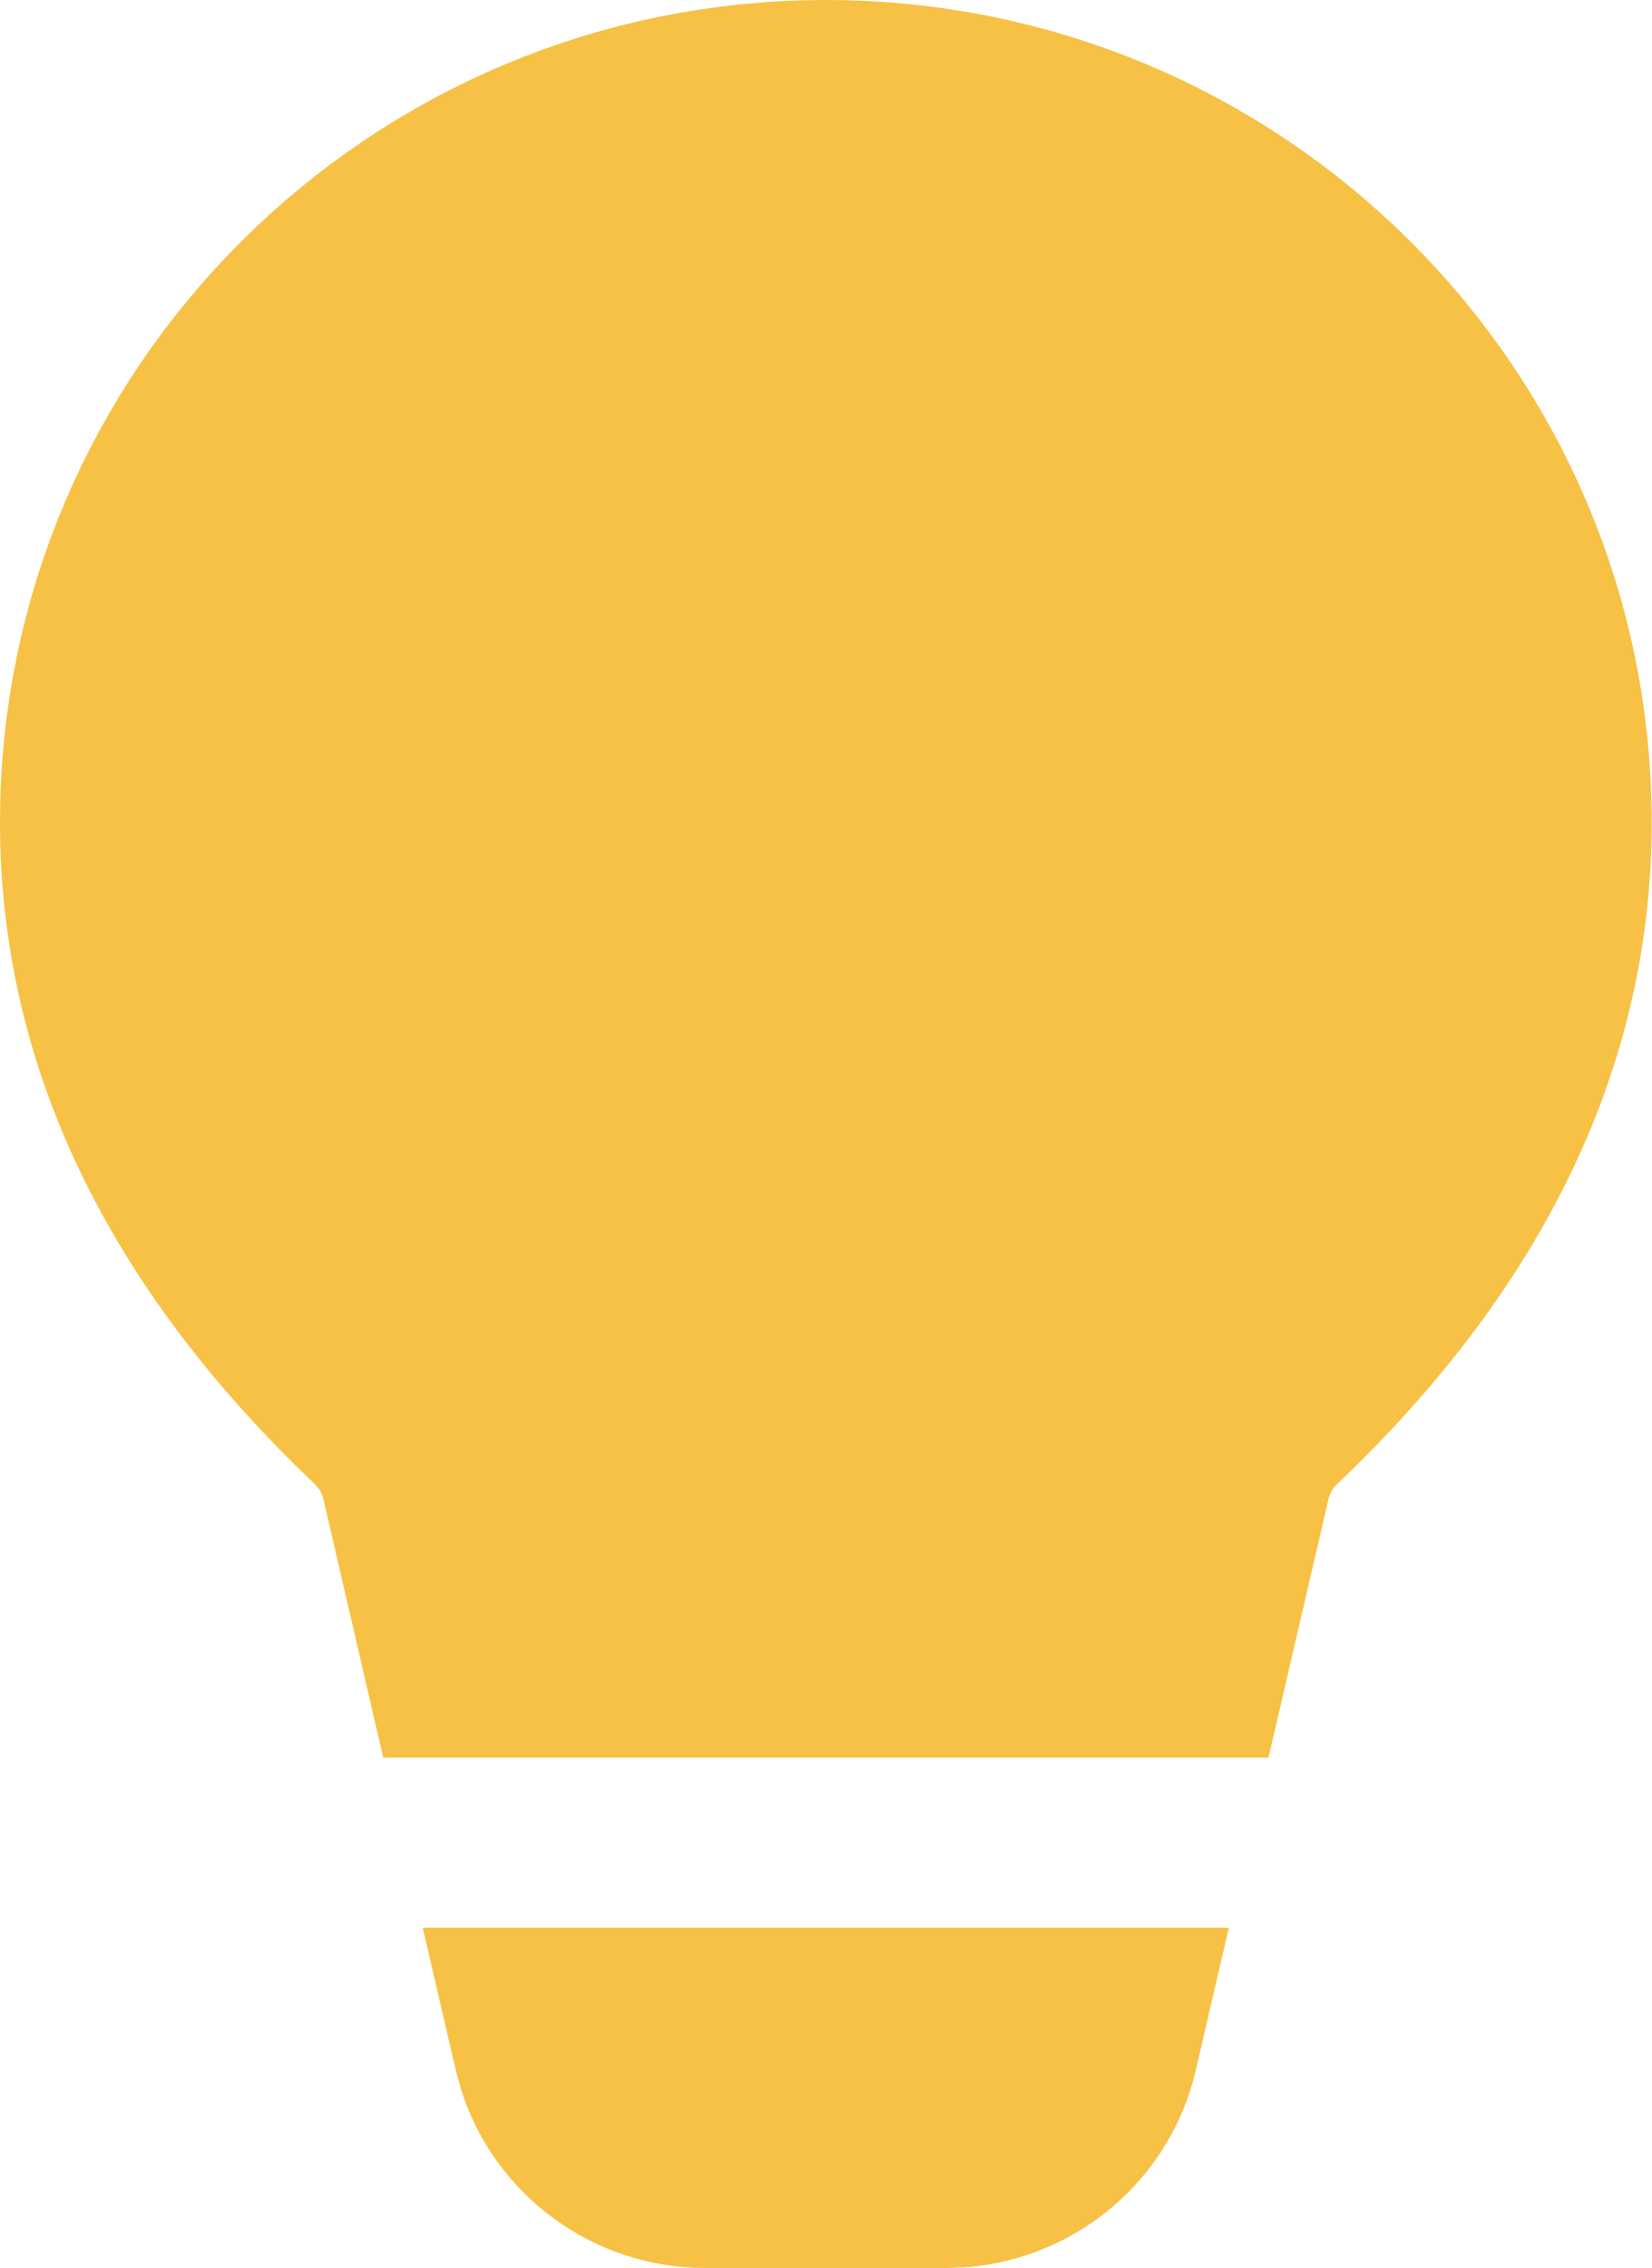
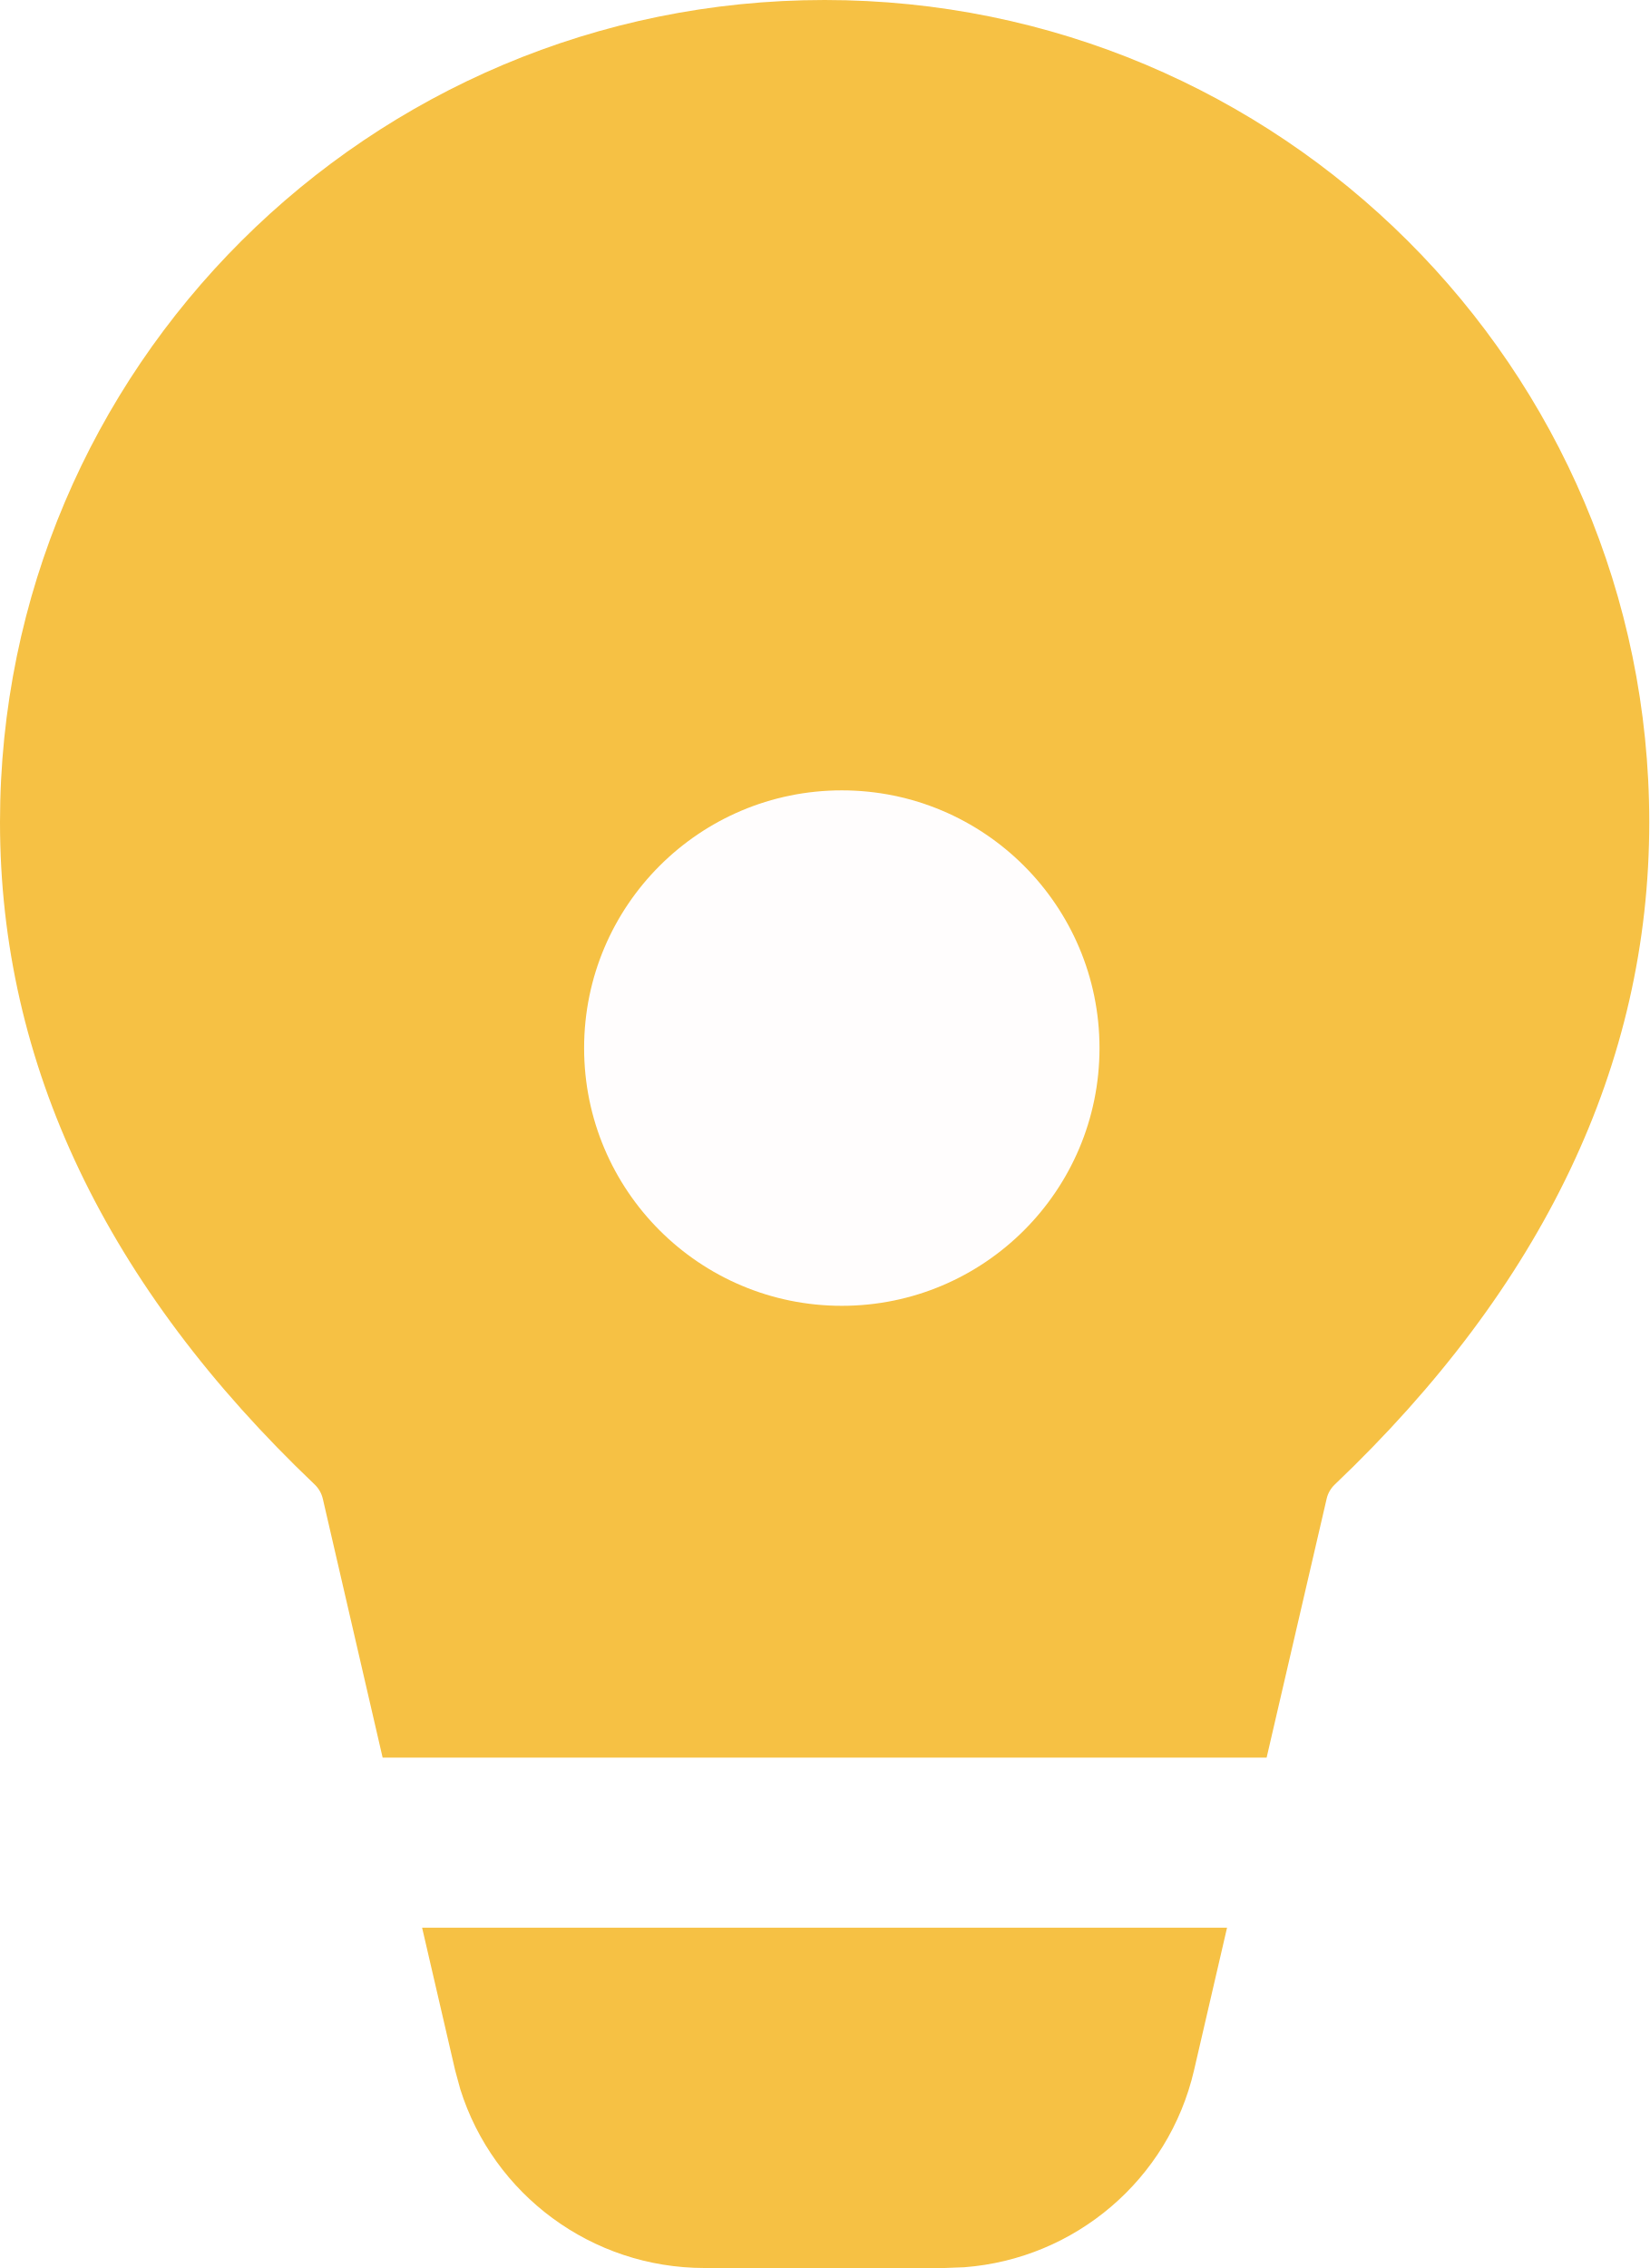
- <svg xmlns="http://www.w3.org/2000/svg" width="67" height="92" viewBox="0 0 67 92" fill="none">
-   <path id="Vector" d="M49.848 78.196L48.505 83.986C47.473 88.417 43.672 91.626 39.176 91.97L38.377 92H28.619C24.047 92 20.047 89.033 18.699 84.748L18.489 83.978L17.147 78.196H49.848ZM33.5 0C52.002 0 67 14.932 67 33.352C67 43.181 62.677 52.183 54.222 60.221C54.059 60.377 53.945 60.576 53.894 60.794L51.456 71.296H15.544L13.114 60.795C13.063 60.576 12.949 60.377 12.786 60.221C4.326 52.183 0 43.181 0 33.352C0 14.932 14.998 0 33.5 0Z" fill="#F6C144" />
+ <svg xmlns="http://www.w3.org/2000/svg" width="48" height="66" viewBox="0 0 48 66" fill="none">
+   <path d="M35.712 56.097L34.75 60.251C34.011 63.43 31.287 65.732 28.067 65.978L27.494 66H20.503C17.228 66 14.362 63.872 13.396 60.797L13.246 60.245L12.285 56.097H35.712ZM24 0C37.255 0 48 10.712 48 23.927C48 30.978 44.903 37.435 38.846 43.202C38.729 43.314 38.647 43.456 38.611 43.613L36.864 51.147H11.136L9.395 43.614C9.358 43.457 9.277 43.314 9.16 43.202C3.099 37.435 0 30.978 0 23.927C0 10.712 10.745 0 24 0Z" fill="#F6C144" />
+   <circle cx="24.5" cy="30.5" r="7.5" fill="#FFFDFD" />
</svg>
